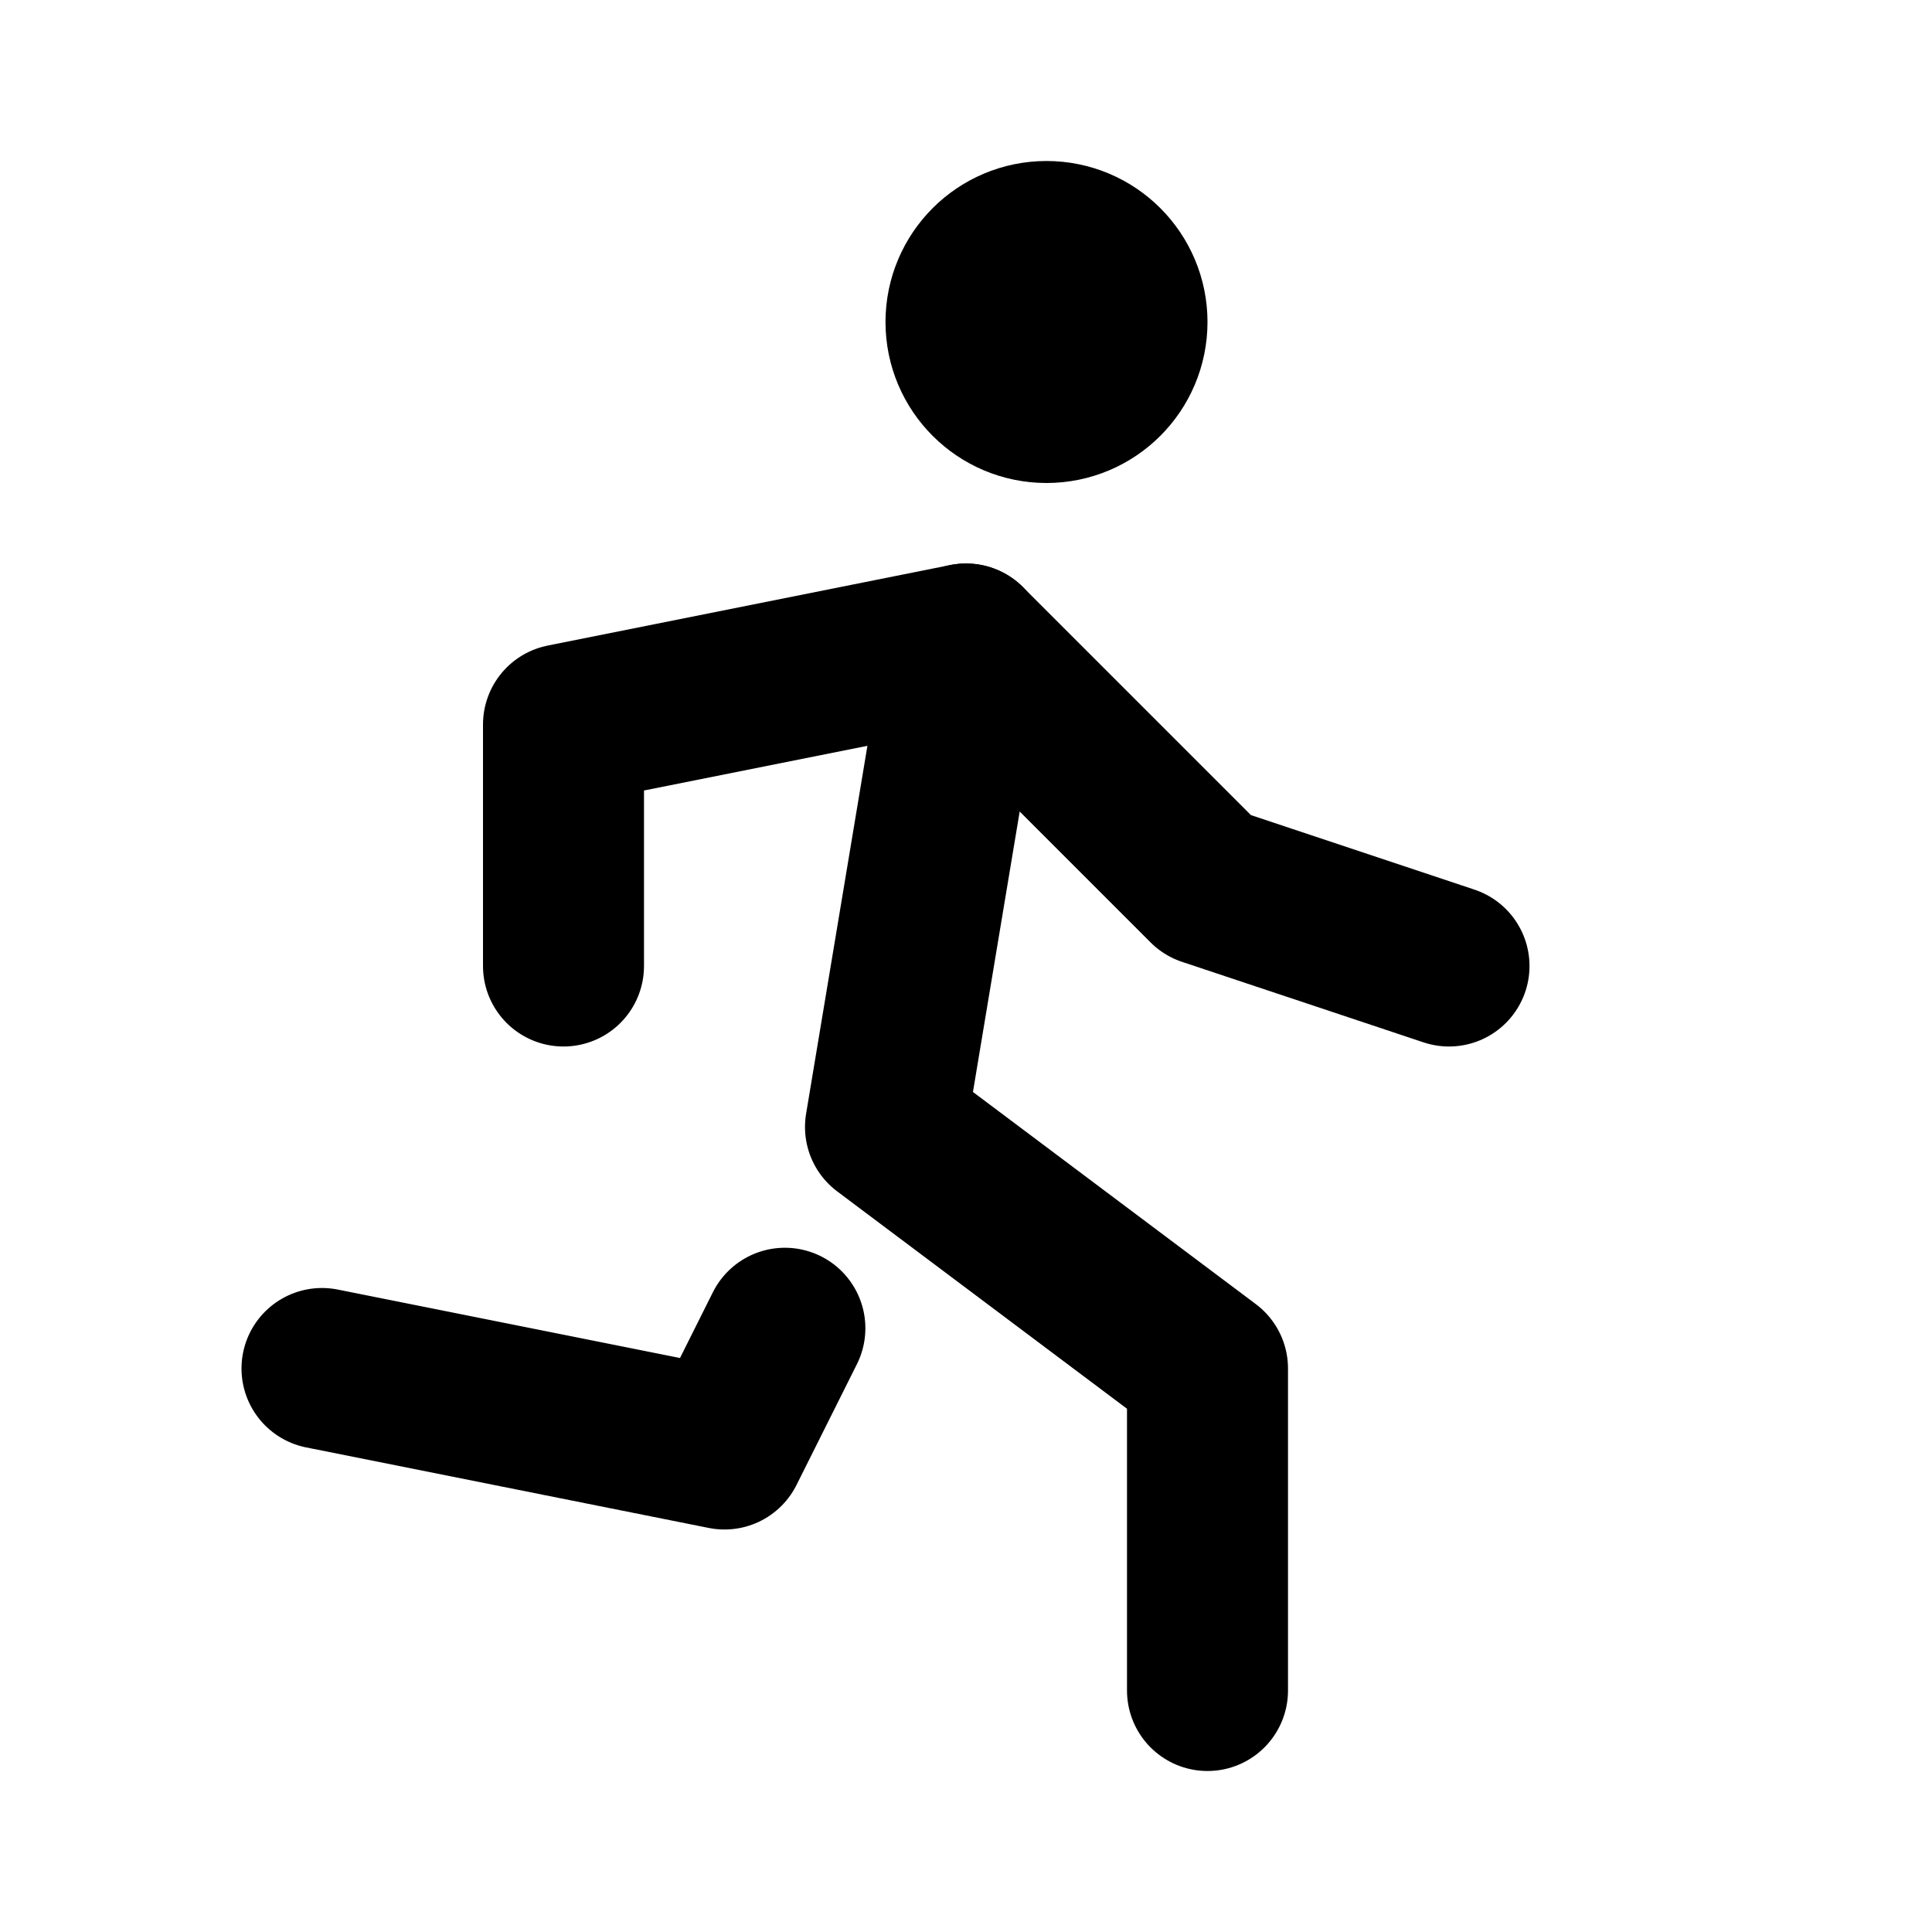
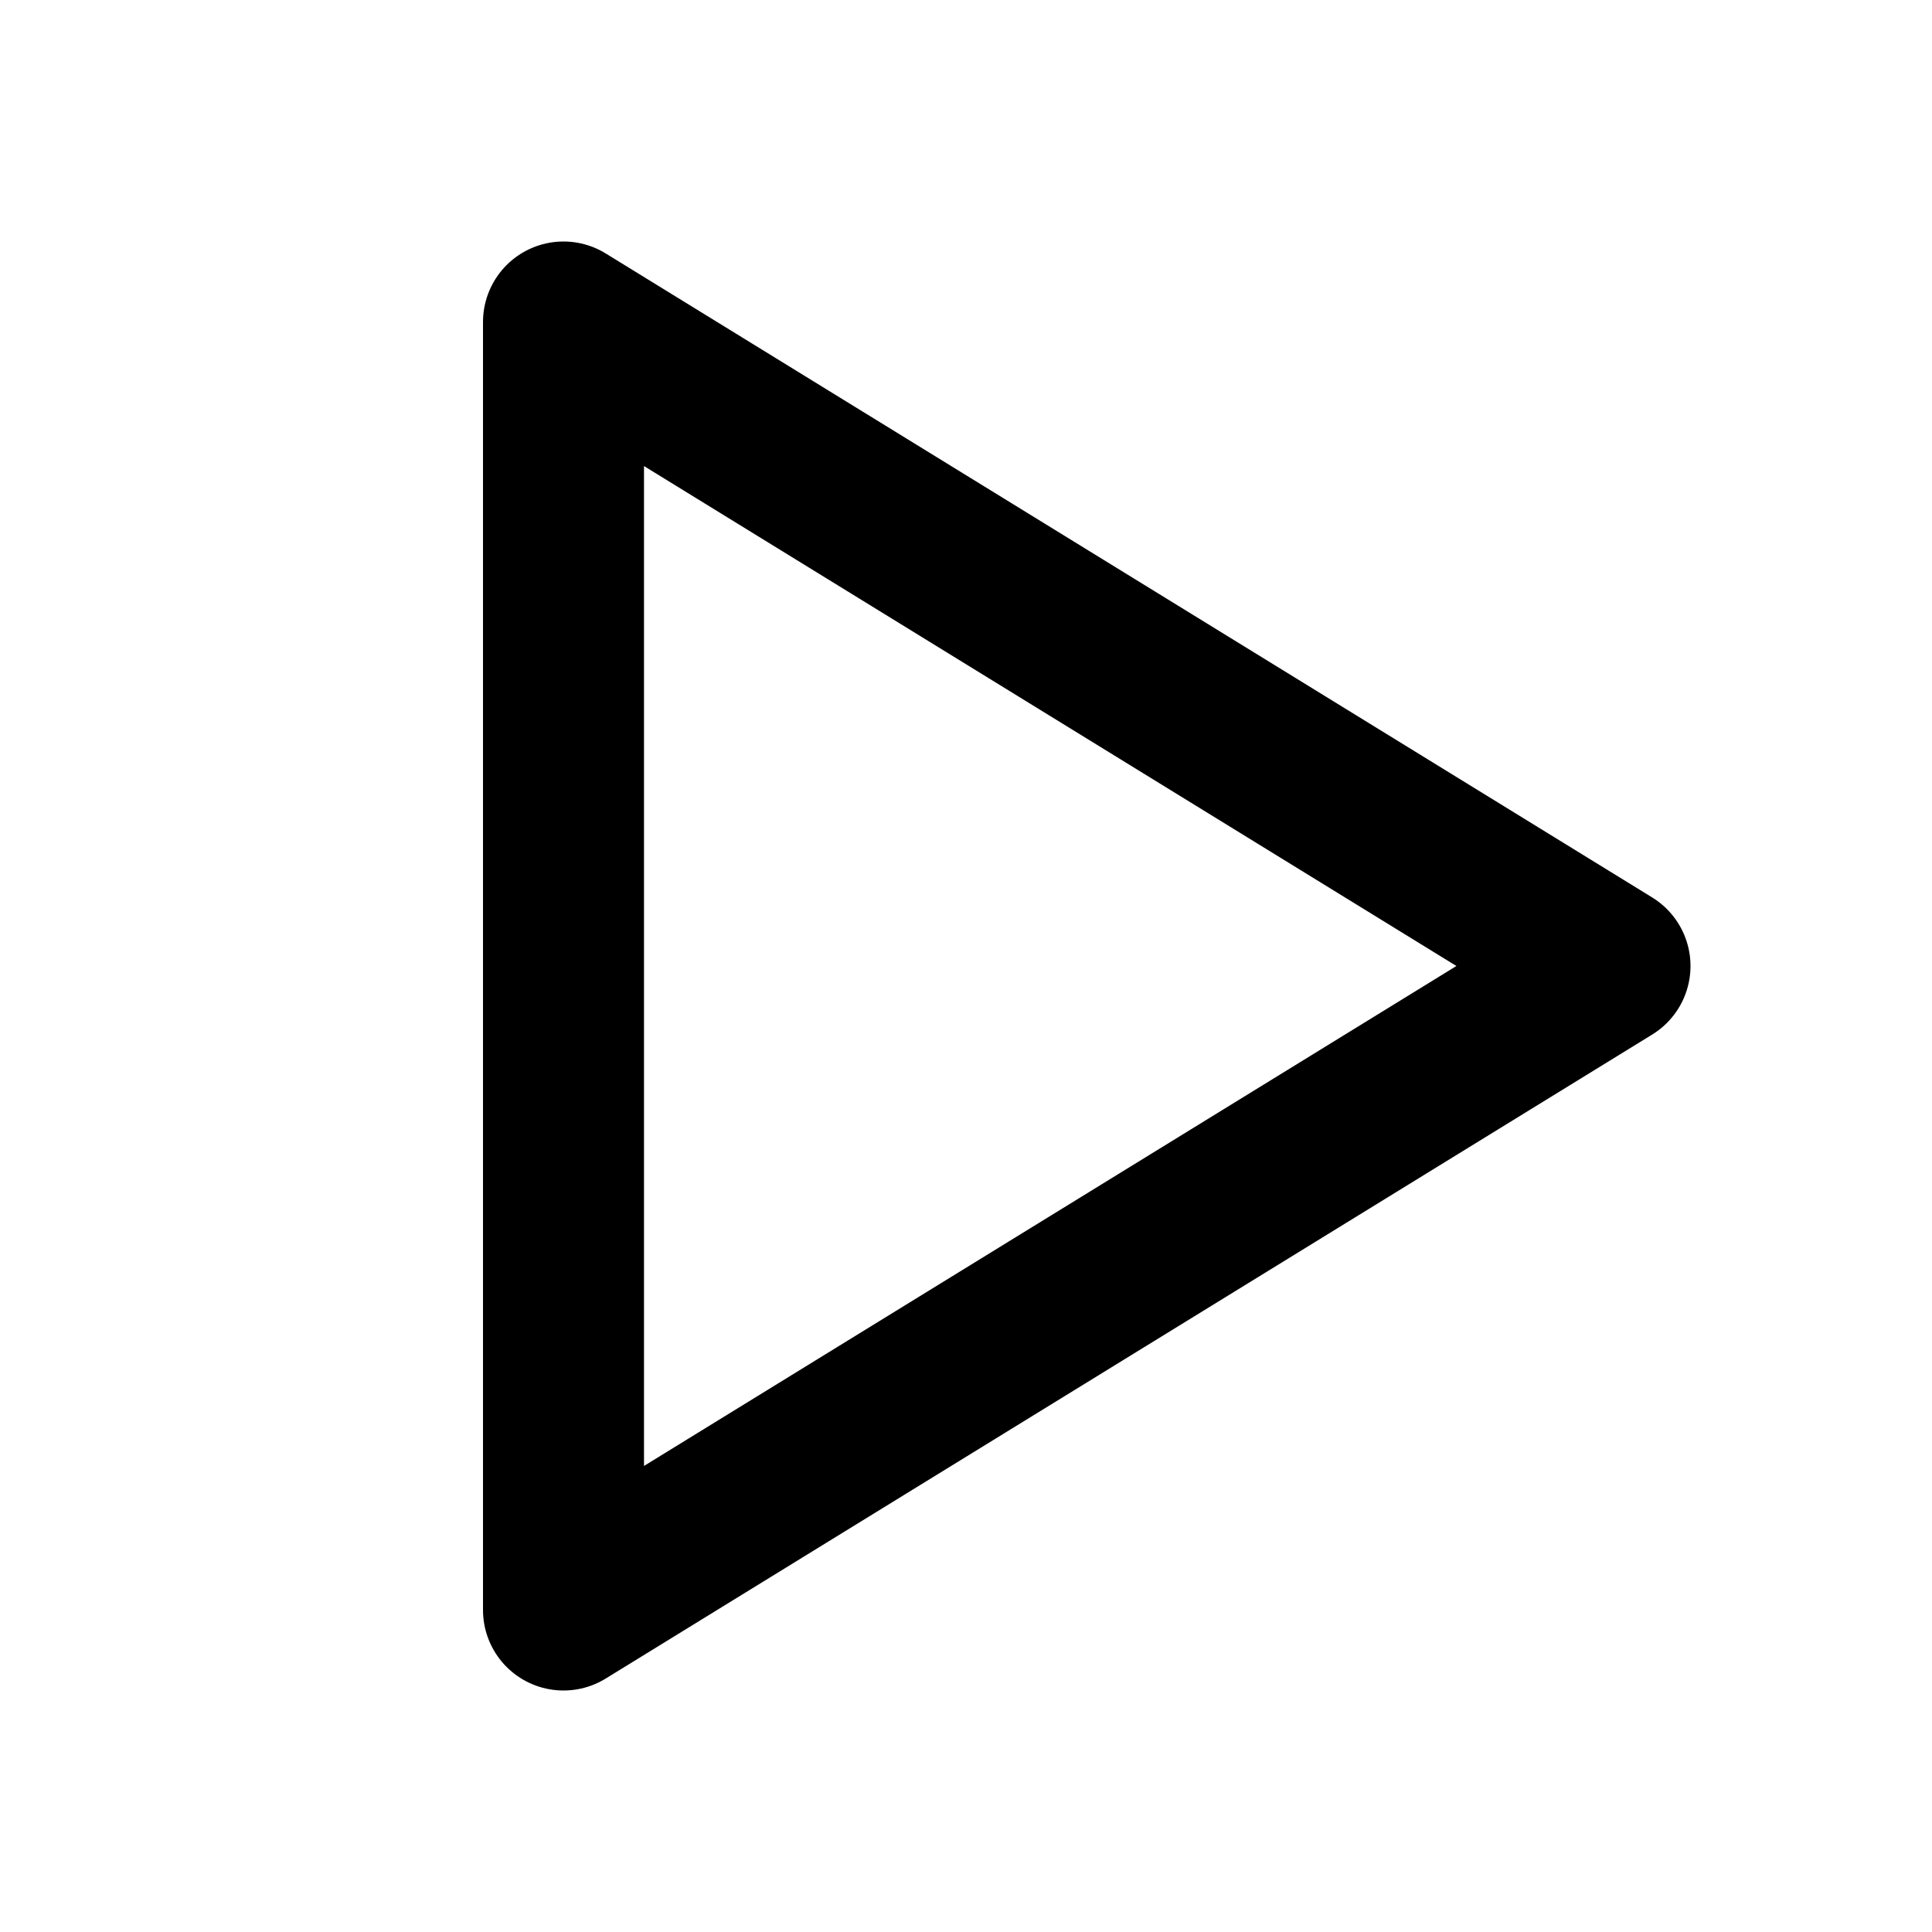
- <svg xmlns="http://www.w3.org/2000/svg" width="24" height="24" viewBox="0 0 24 24" fill="none" stroke="currentColor" stroke-width="2" stroke-linecap="round" stroke-linejoin="round" class="icon icon-tabler icons-tabler-outline icon-tabler-run">
+ <svg xmlns="http://www.w3.org/2000/svg" width="24" height="24" viewBox="0 0 24 24" fill="none" stroke="currentColor" stroke-width="2" stroke-linecap="round" stroke-linejoin="round" class="icon icon-tabler icons-tabler-outline icon-tabler-player-play">
  <path stroke="none" d="M0 0h24v24H0z" fill="none" />
-   <path d="M13 4m-1 0a1 1 0 1 0 2 0a1 1 0 1 0 -2 0" />
-   <path d="M4 17l5 1l.75 -1.5" />
-   <path d="M15 21l0 -4l-4 -3l1 -6" />
-   <path d="M7 12l0 -3l5 -1l3 3l3 1" />
+   <path d="M7 4v16l13 -8z" />
</svg>
